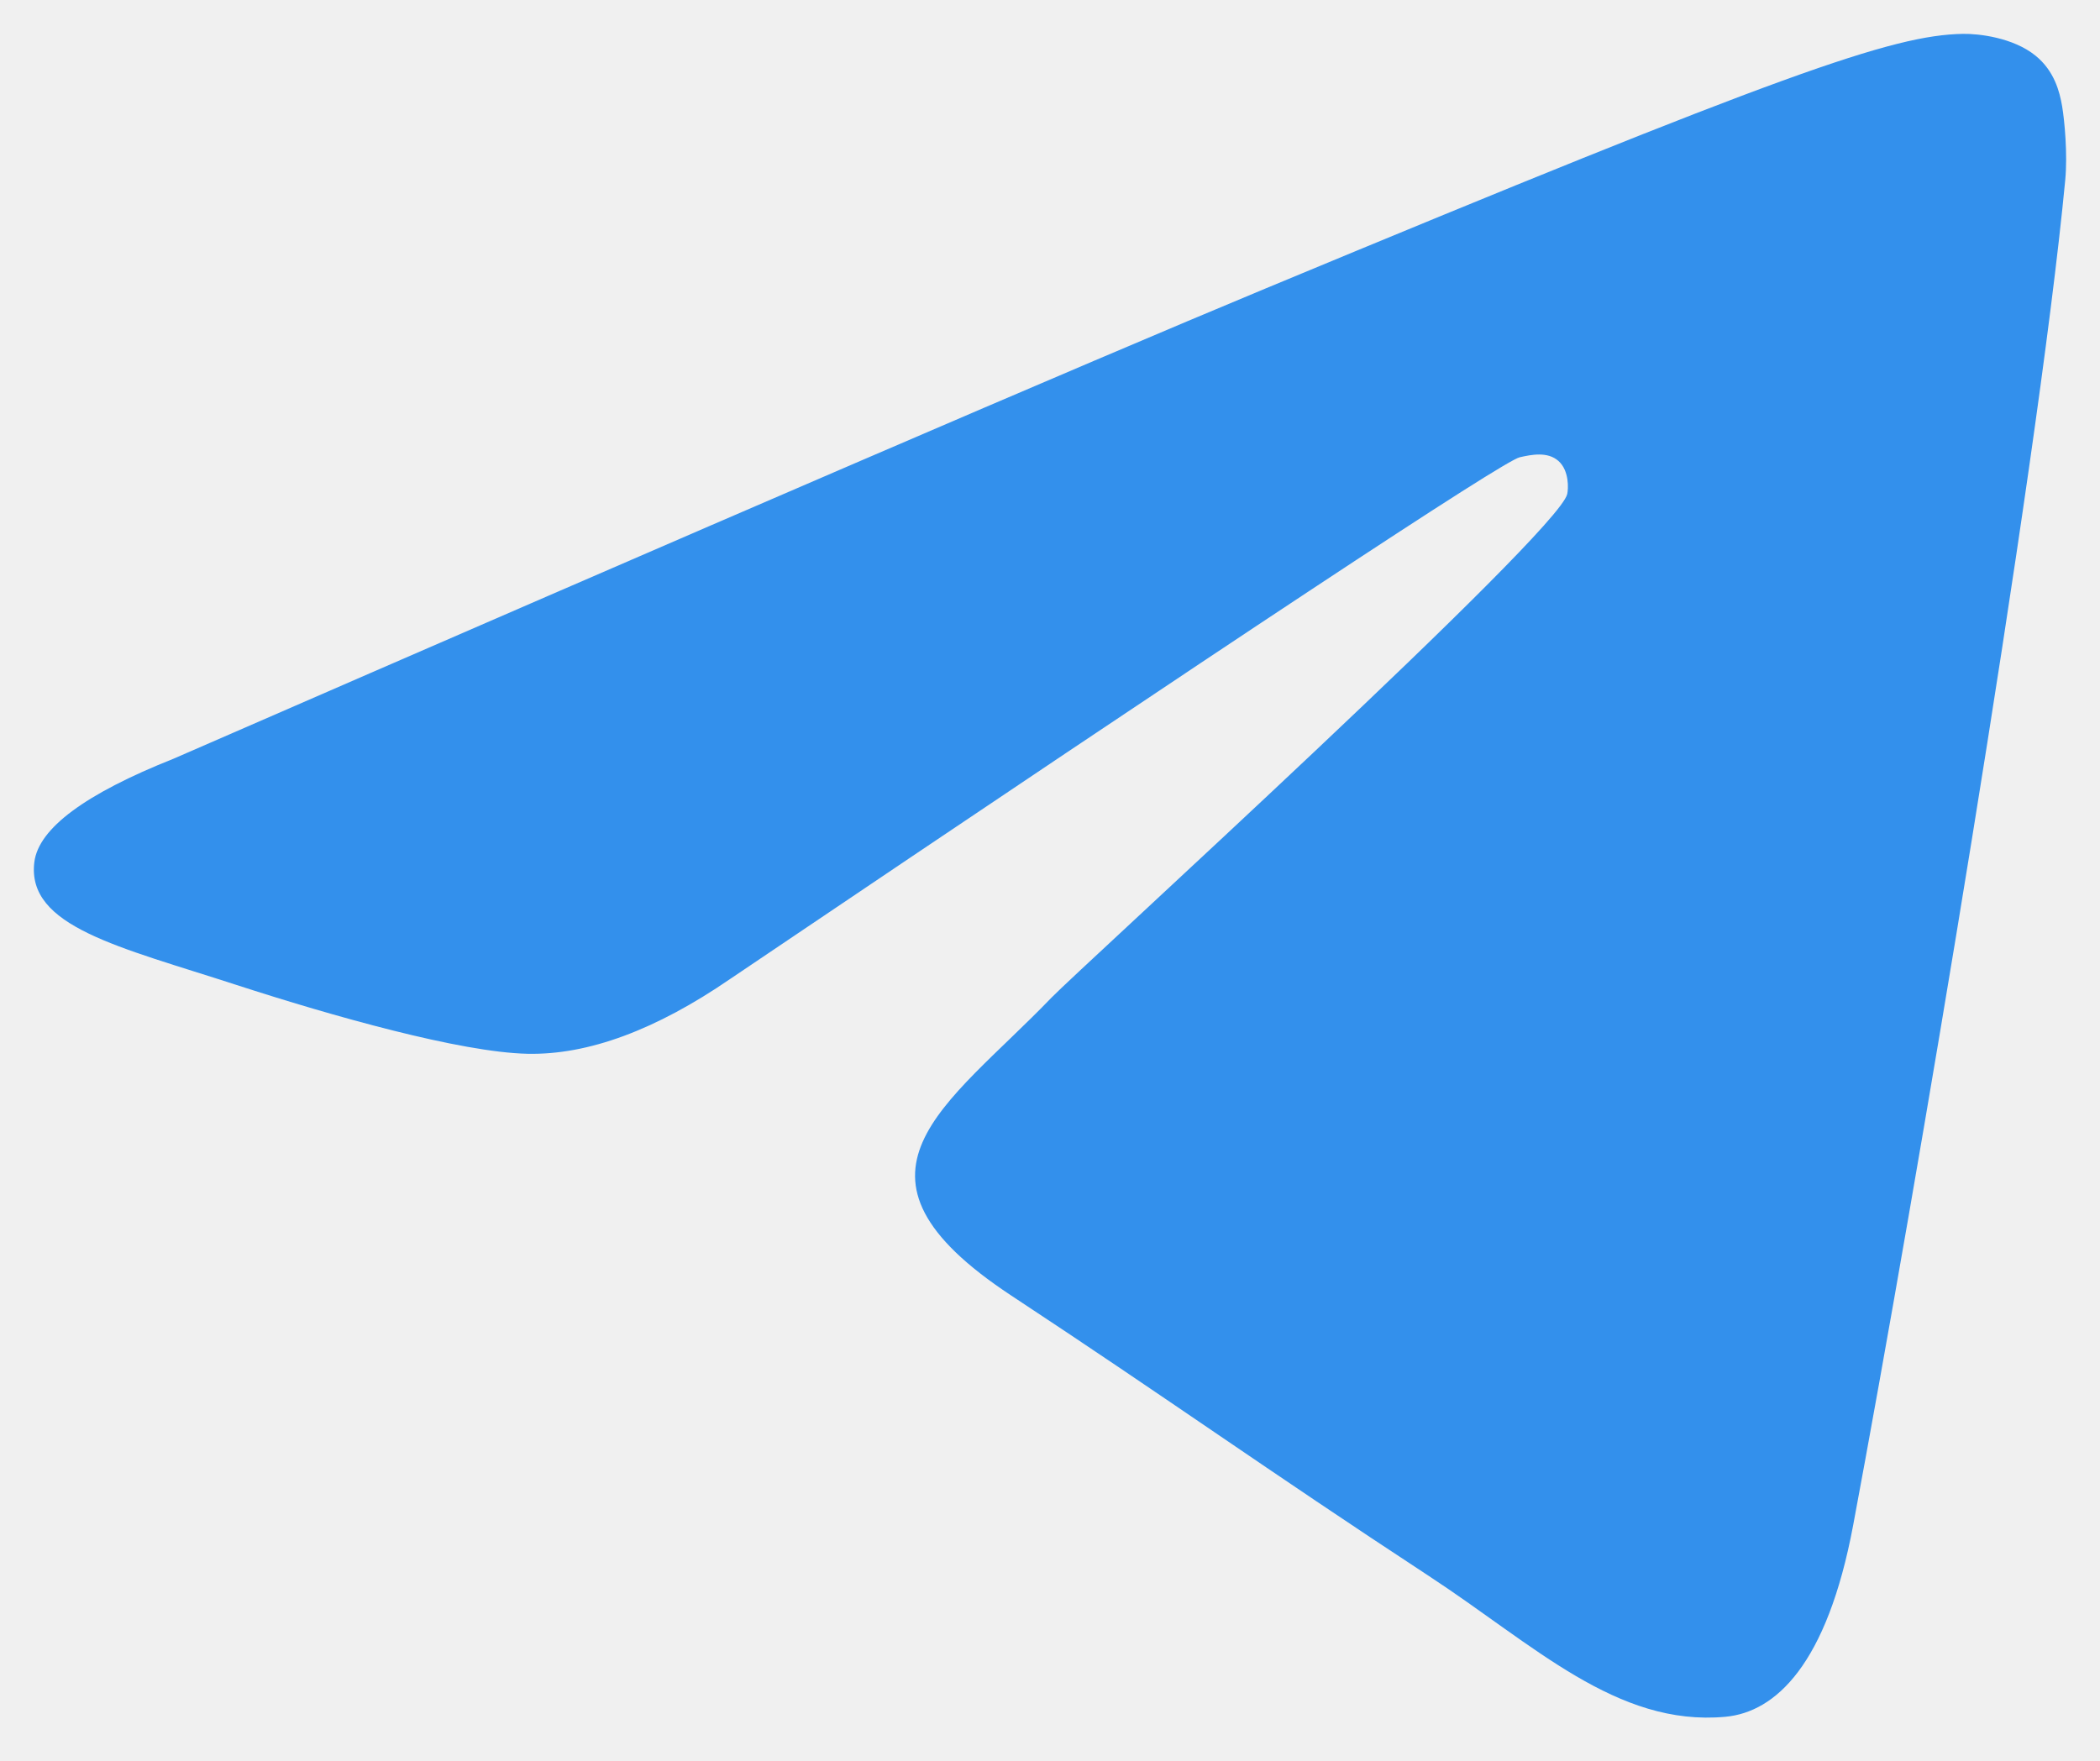
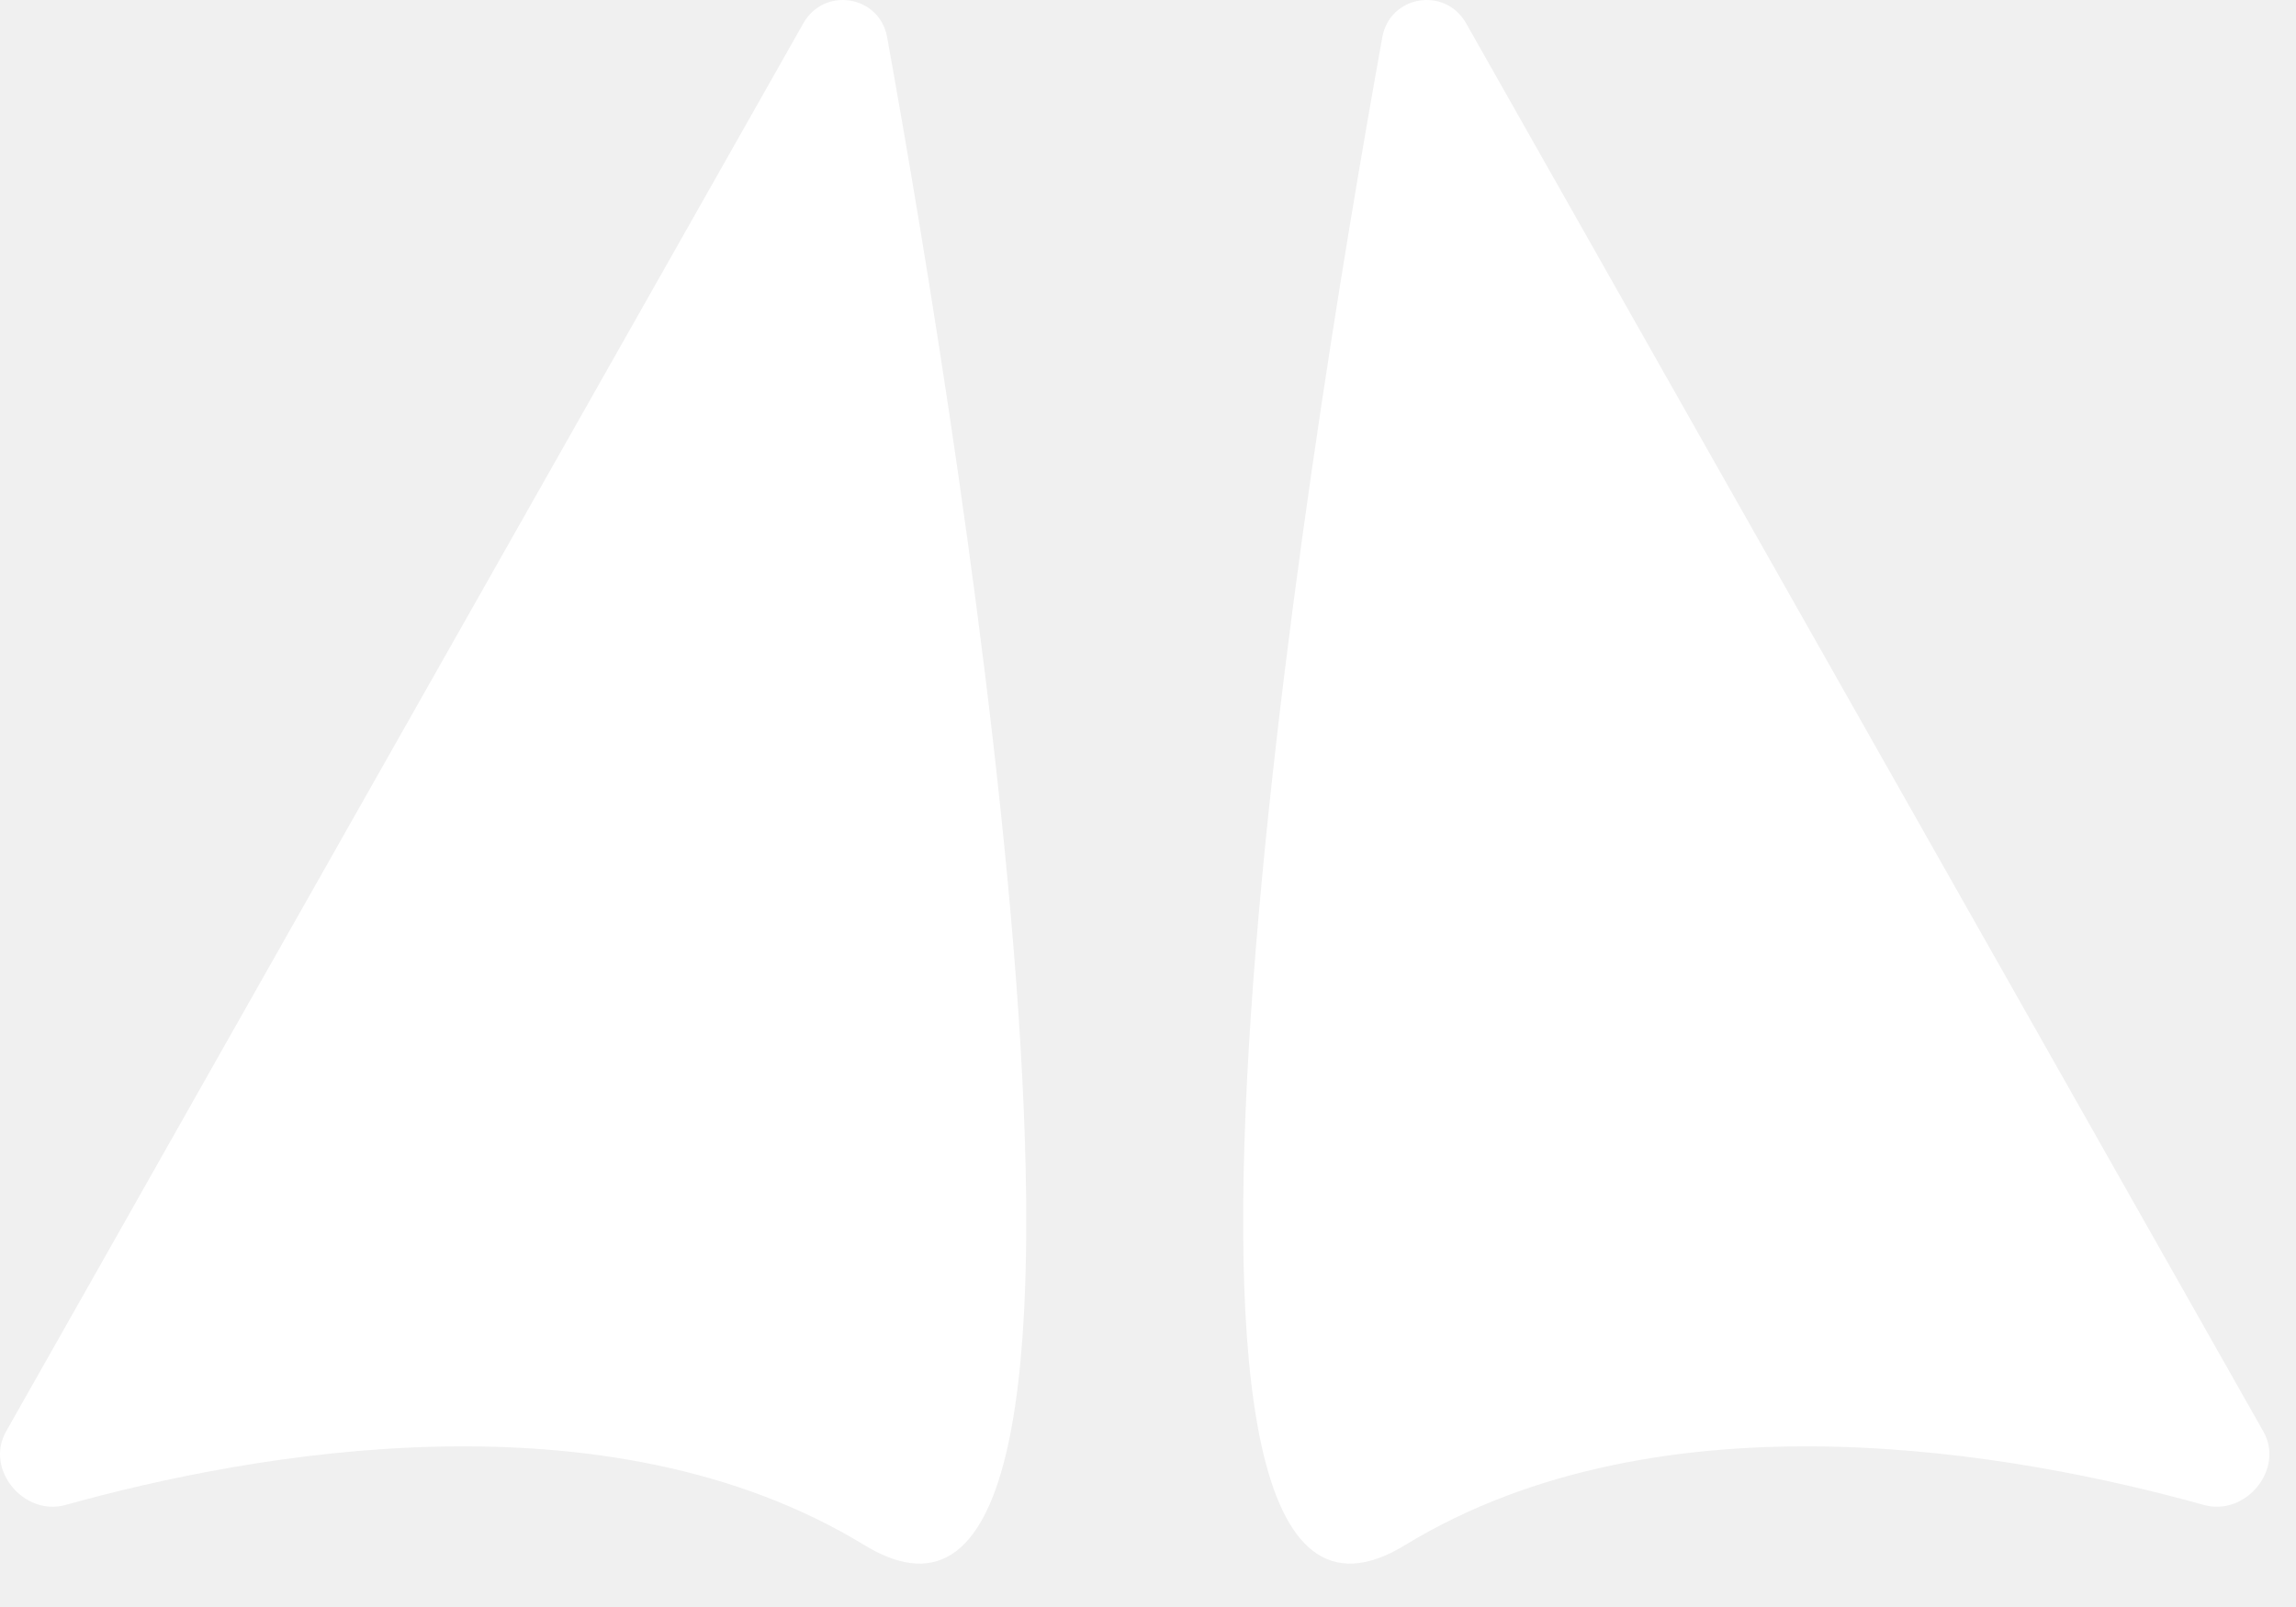
- <svg xmlns="http://www.w3.org/2000/svg" width="31" height="26" viewBox="0 0 31 26" fill="none">
-   <path fill-rule="evenodd" clip-rule="evenodd" d="M2.562 11.203C10.615 7.694 15.985 5.381 18.672 4.264C26.344 1.073 27.938 0.518 28.977 0.5C29.205 0.496 29.716 0.553 30.047 0.821C30.327 1.048 30.404 1.354 30.441 1.569C30.477 1.784 30.523 2.274 30.487 2.657C30.071 7.025 28.272 17.625 27.357 22.517C26.97 24.587 26.207 25.282 25.469 25.35C23.865 25.497 22.647 24.289 21.093 23.271C18.662 21.677 17.288 20.685 14.928 19.13C12.201 17.332 13.969 16.345 15.523 14.73C15.93 14.308 22.998 7.879 23.135 7.296C23.152 7.223 23.168 6.951 23.006 6.807C22.845 6.664 22.606 6.713 22.434 6.752C22.191 6.807 18.306 9.374 10.782 14.453C9.68 15.21 8.681 15.579 7.787 15.56C6.8 15.539 4.903 15.002 3.492 14.544C1.762 13.981 0.388 13.684 0.507 12.729C0.57 12.232 1.255 11.723 2.562 11.203Z" fill="#3390ec" />
+ <svg xmlns="http://www.w3.org/2000/svg" width="50" height="35" viewBox="0 0 50 35" fill="none">
+   <path d="M17.494 0.508C17.951 -0.3 19.154 -0.103 19.319 0.81C20.924 9.712 25.51 37.732 18.824 33.652C13.207 30.224 5.466 31.652 1.429 32.777C0.519 33.031 -0.334 32.001 0.131 31.179L17.494 0.508Z" fill="white" />
+   <path d="M30.103 0.81C30.267 -0.103 31.471 -0.3 31.928 0.508L49.29 31.179C49.755 32.001 48.903 33.03 47.993 32.777C43.956 31.652 36.216 30.224 30.598 33.652C23.912 37.732 28.497 9.712 30.103 0.81Z" fill="white" />
</svg>
